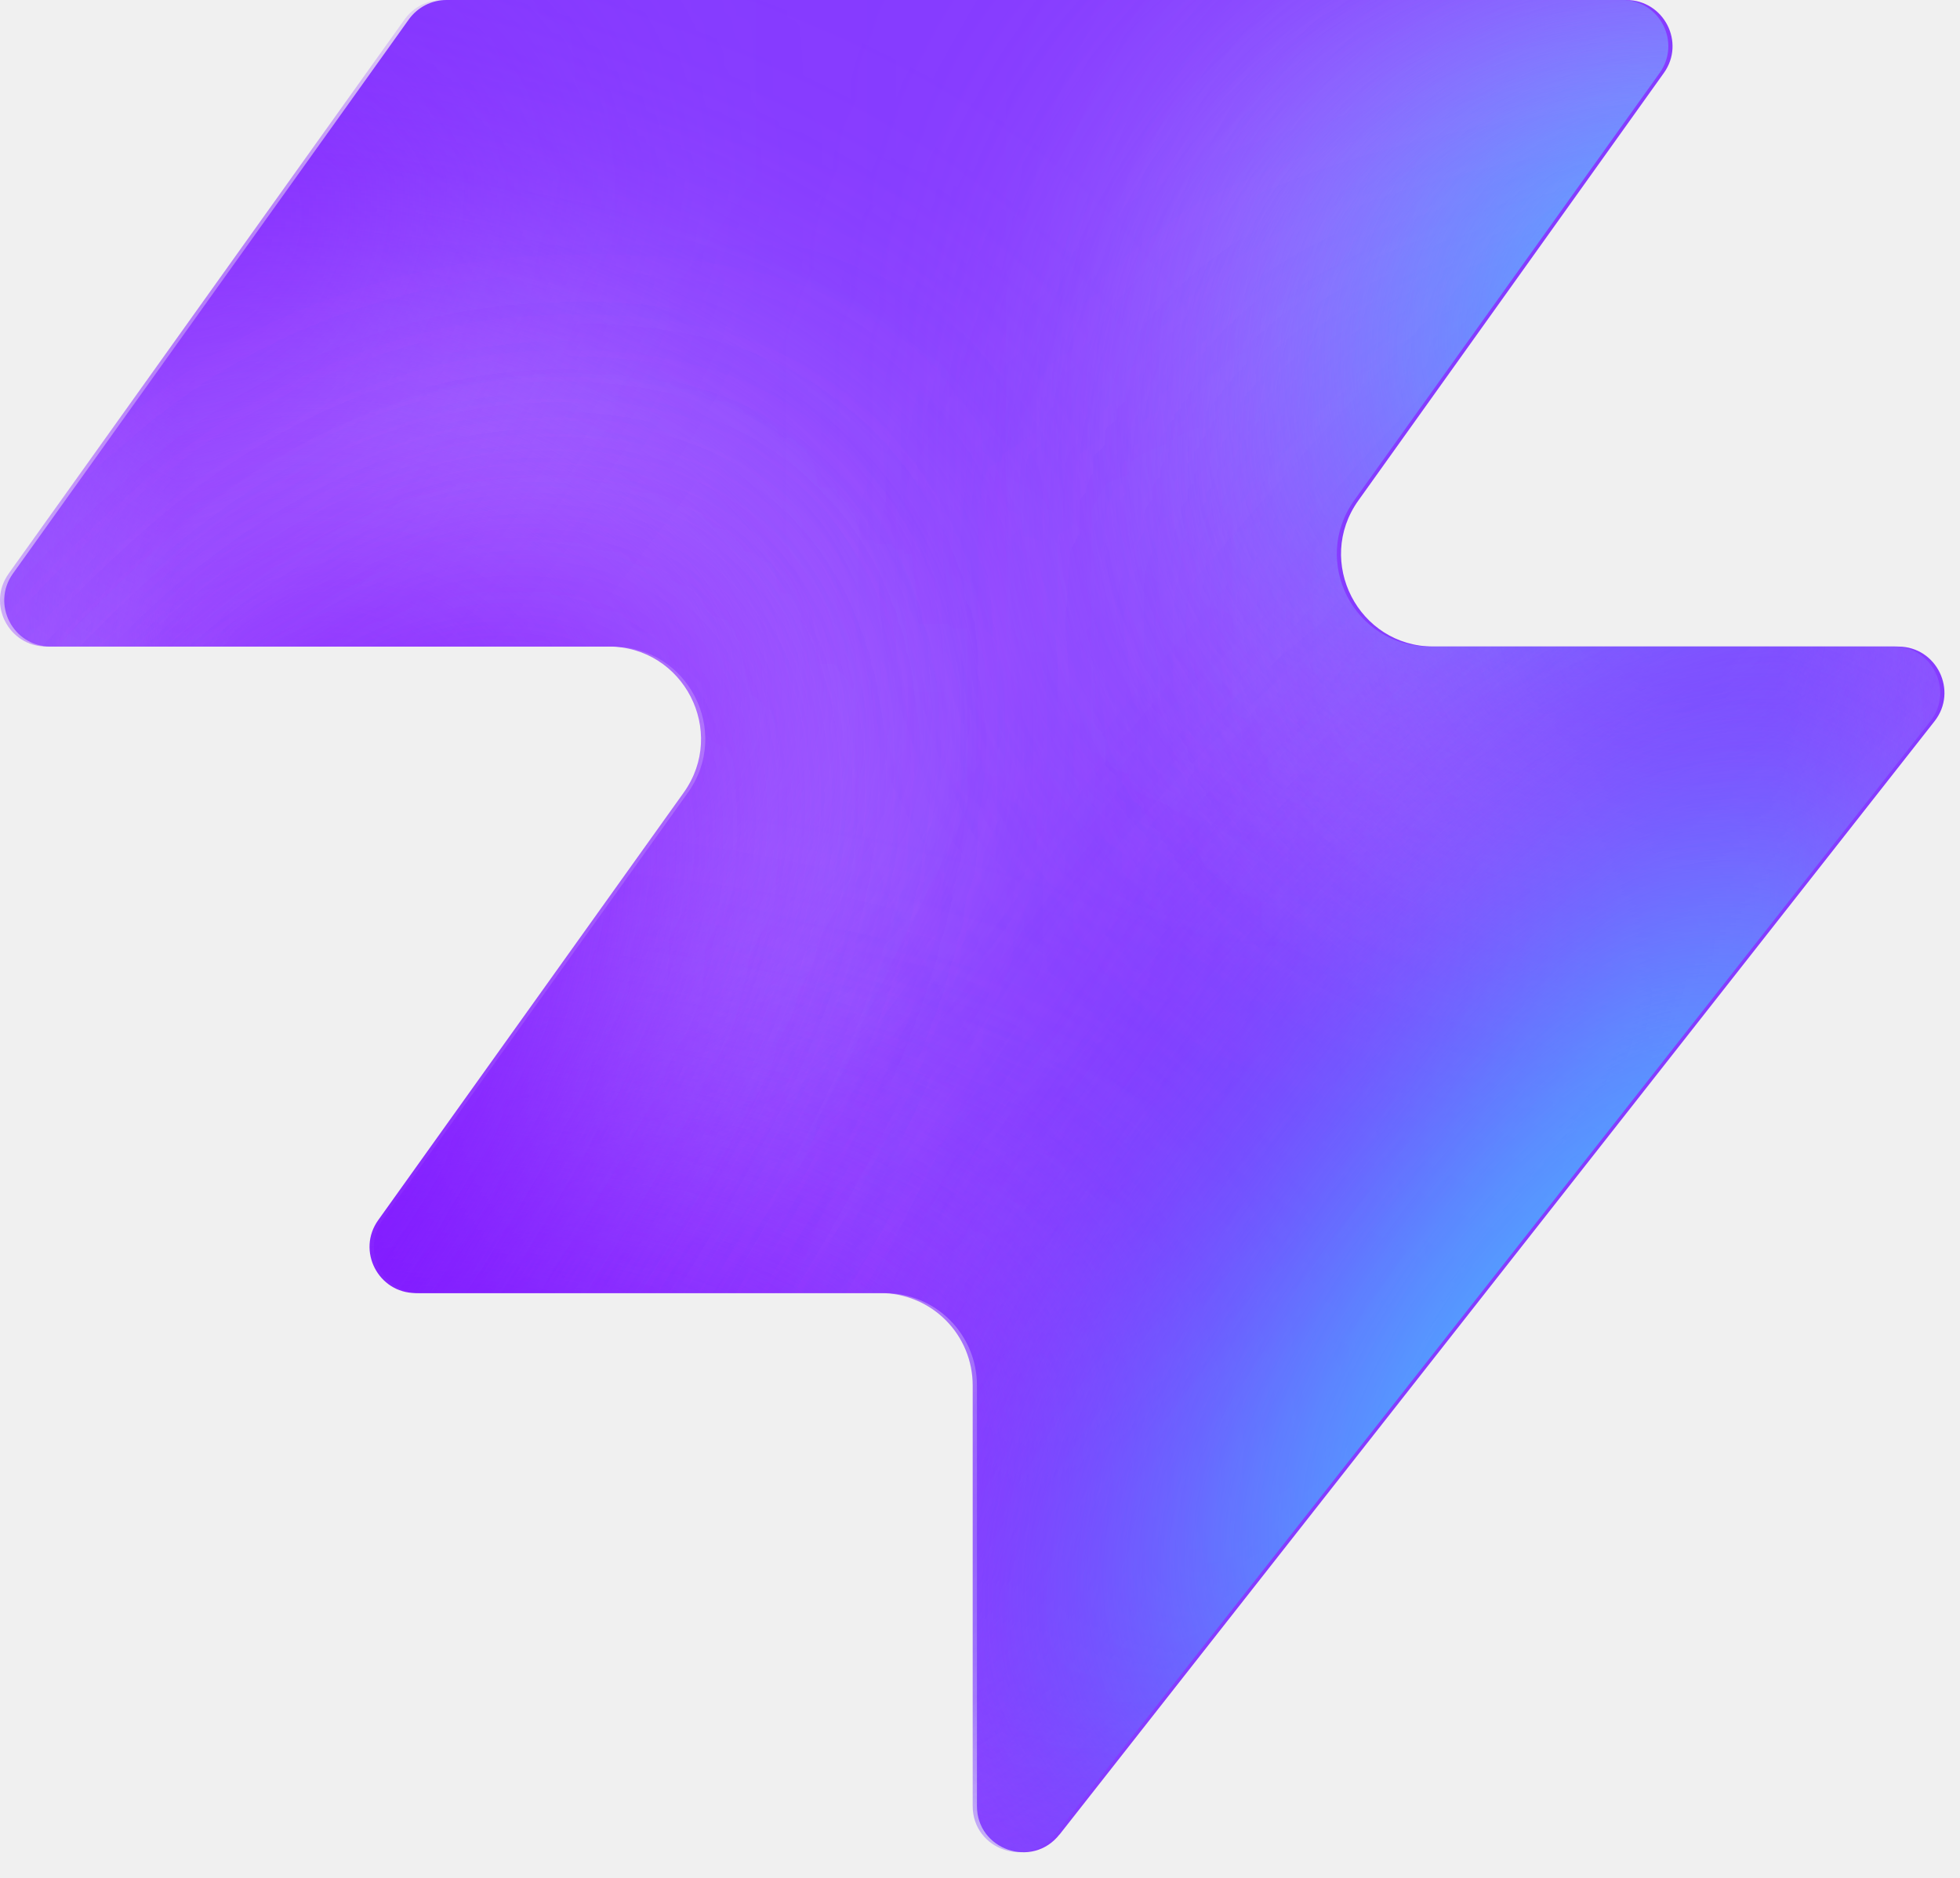
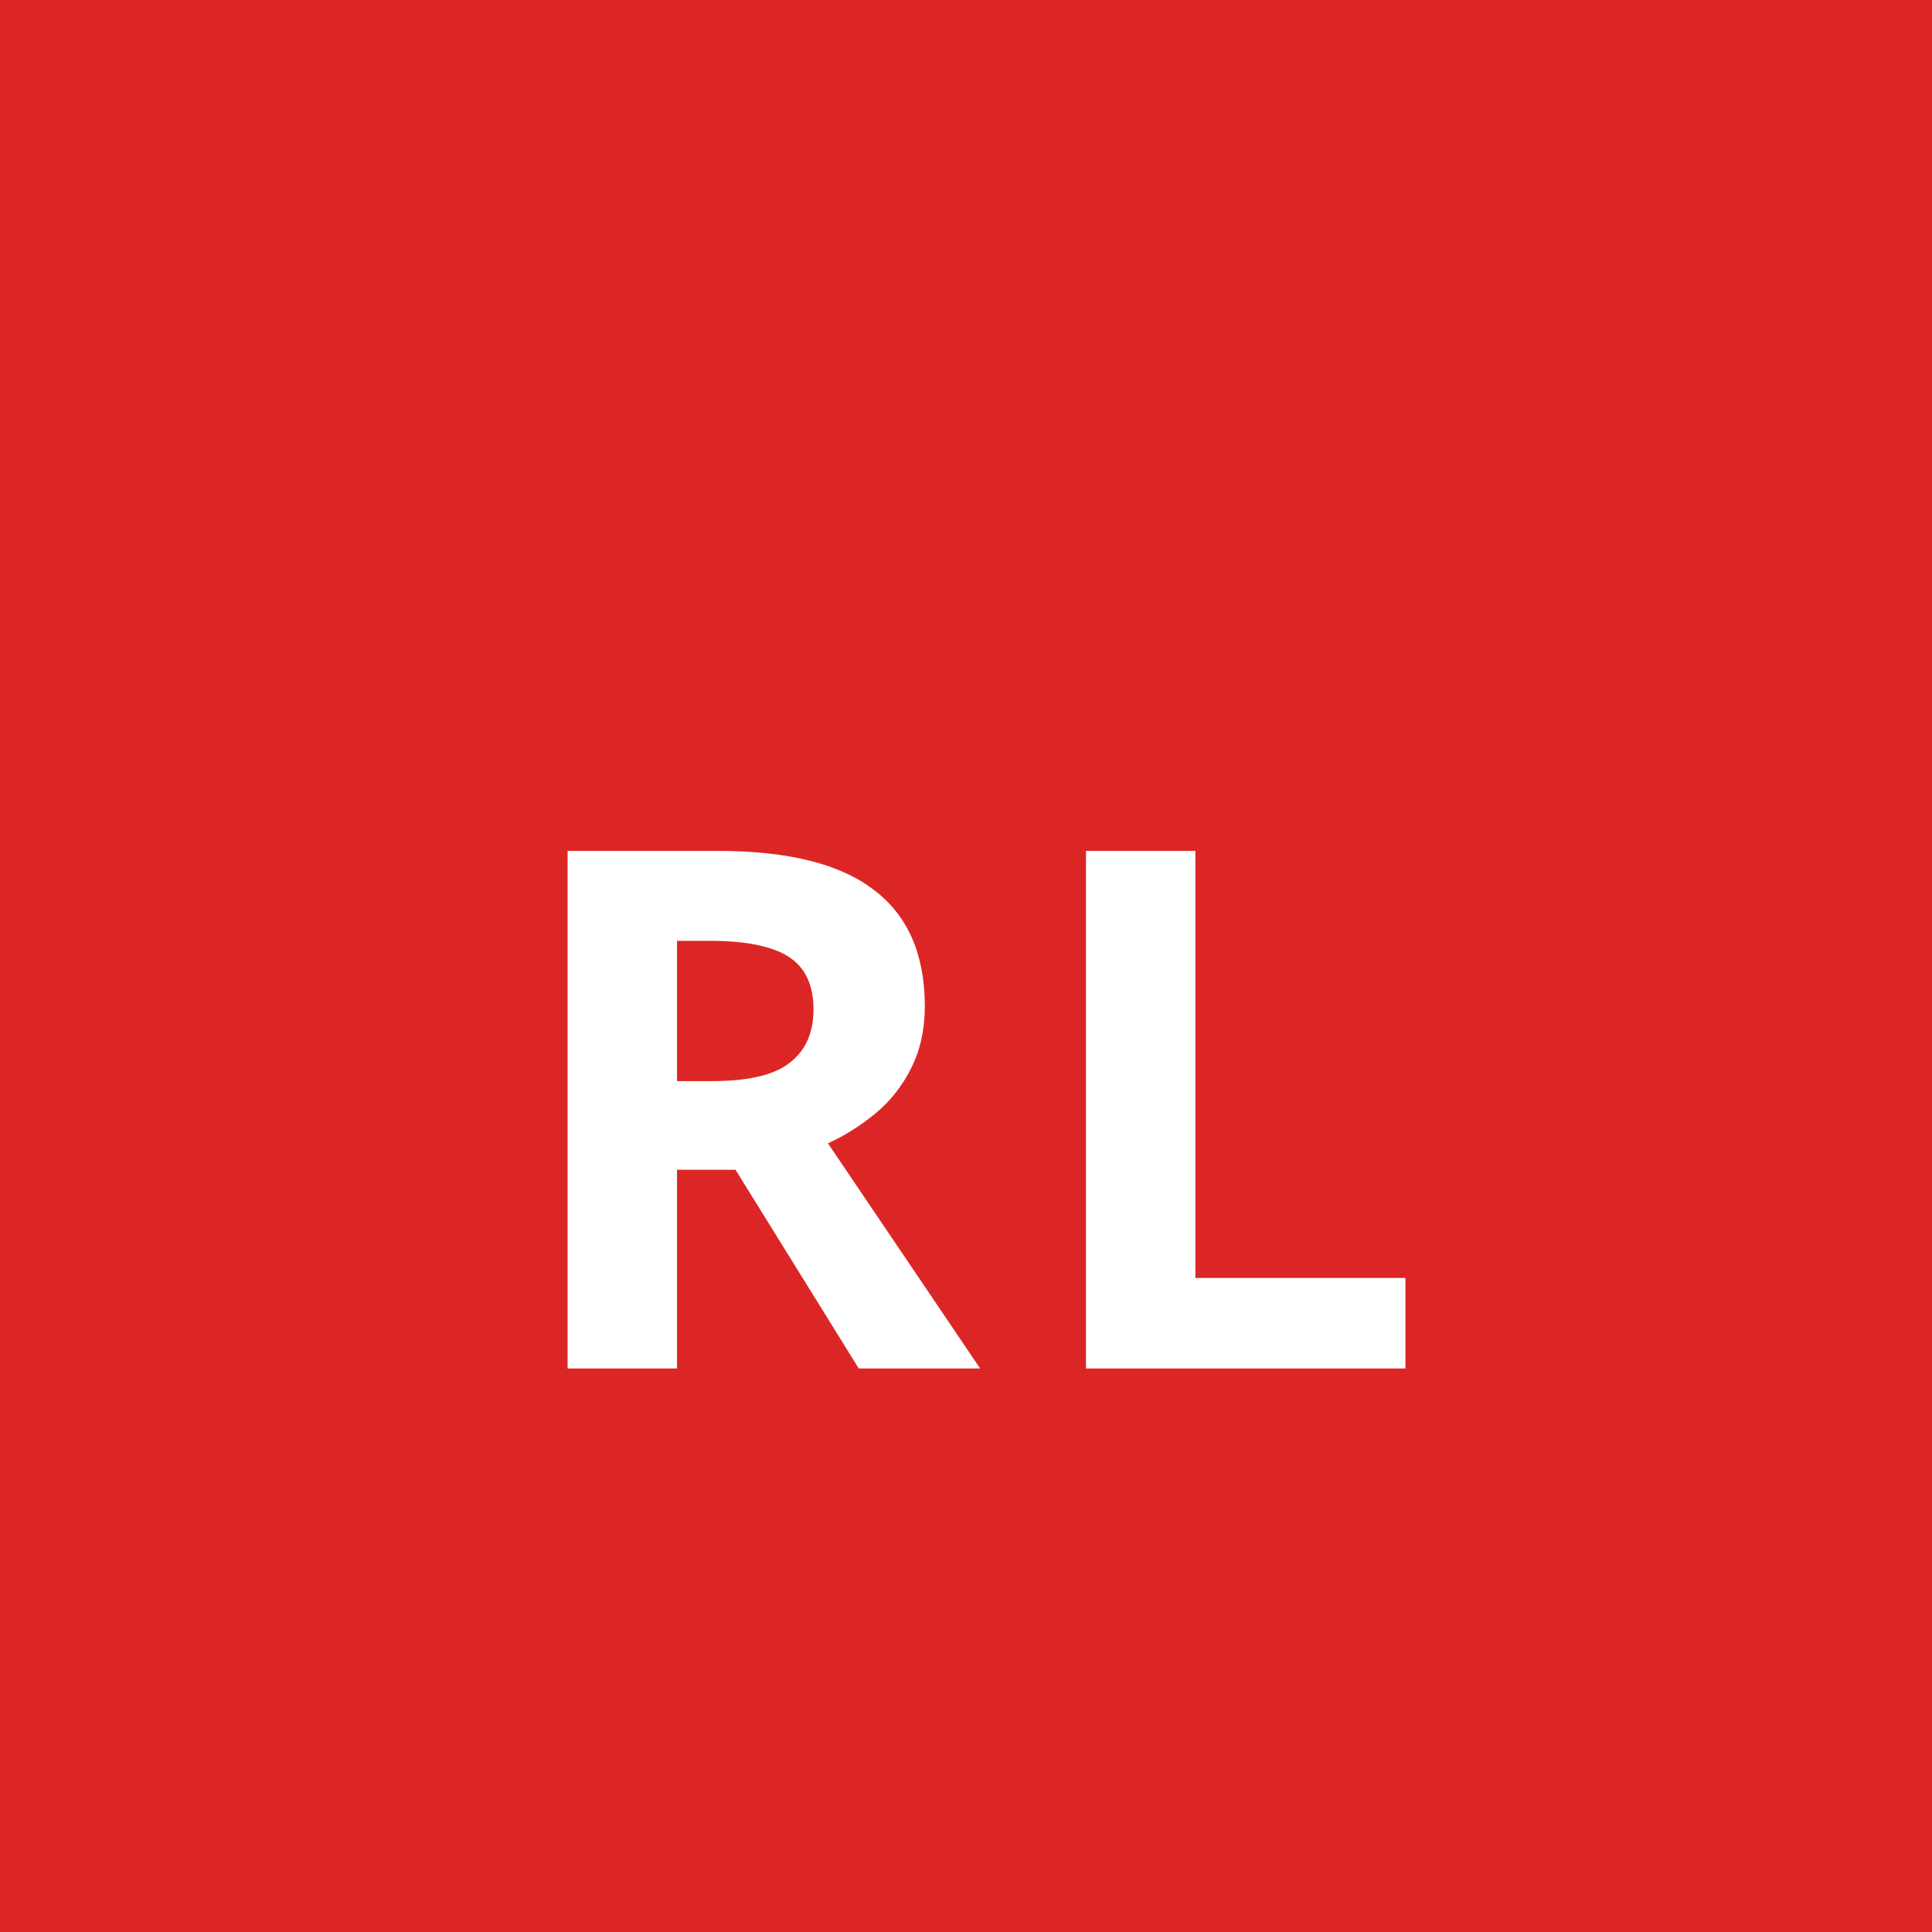
- <svg xmlns="http://www.w3.org/2000/svg" width="48" height="46" fill="none" viewBox="0 0 48 46">
-   <path fill="#863bff" d="M25.946 44.938c-.664.845-2.021.375-2.021-.698V33.937a2.26 2.26 0 0 0-2.262-2.262H10.287c-.92 0-1.456-1.04-.92-1.788l7.48-10.471c1.07-1.497 0-3.578-1.842-3.578H1.237c-.92 0-1.456-1.04-.92-1.788L10.013.474c.214-.297.556-.474.92-.474h28.894c.92 0 1.456 1.04.92 1.788l-7.48 10.471c-1.07 1.498 0 3.579 1.842 3.579h11.377c.943 0 1.473 1.088.89 1.83L25.947 44.94z" style="fill:#863bff;fill:color(display-p3 .525 .23 1);fill-opacity:1" />
-   <mask id="a" width="48" height="46" x="0" y="0" maskUnits="userSpaceOnUse" style="mask-type:alpha">
-     <path fill="#000" d="M25.842 44.938c-.664.844-2.021.375-2.021-.698V33.937a2.26 2.26 0 0 0-2.262-2.262H10.183c-.92 0-1.456-1.04-.92-1.788l7.48-10.471c1.07-1.498 0-3.579-1.842-3.579H1.133c-.92 0-1.456-1.04-.92-1.787L9.91.473c.214-.297.556-.474.92-.474h28.894c.92 0 1.456 1.04.92 1.788l-7.48 10.471c-1.07 1.498 0 3.578 1.842 3.578h11.377c.943 0 1.473 1.088.89 1.832L25.843 44.94z" style="fill:#000;fill-opacity:1" />
-   </mask>
-   <g mask="url(#a)">
-     <g filter="url(#b)">
-       <ellipse cx="5.508" cy="14.704" fill="#ede6ff" rx="5.508" ry="14.704" style="fill:#ede6ff;fill:color(display-p3 .927 .903 1);fill-opacity:1" transform="matrix(.00324 1 1 -.00324 -4.47 31.516)" />
-     </g>
-     <g filter="url(#c)">
-       <ellipse cx="10.399" cy="29.851" fill="#ede6ff" rx="10.399" ry="29.851" style="fill:#ede6ff;fill:color(display-p3 .927 .903 1);fill-opacity:1" transform="matrix(.00324 1 1 -.00324 -39.328 7.883)" />
-     </g>
-     <g filter="url(#d)">
-       <ellipse cx="5.508" cy="30.487" fill="#7e14ff" rx="5.508" ry="30.487" style="fill:#7e14ff;fill:color(display-p3 .492 .077 1);fill-opacity:1" transform="rotate(89.814 -25.913 -14.639)scale(1 -1)" />
-     </g>
-     <g filter="url(#e)">
-       <ellipse cx="5.508" cy="30.599" fill="#7e14ff" rx="5.508" ry="30.599" style="fill:#7e14ff;fill:color(display-p3 .492 .077 1);fill-opacity:1" transform="rotate(89.814 -32.644 -3.334)scale(1 -1)" />
-     </g>
-     <g filter="url(#f)">
-       <ellipse cx="5.508" cy="30.599" fill="#7e14ff" rx="5.508" ry="30.599" style="fill:#7e14ff;fill:color(display-p3 .492 .077 1);fill-opacity:1" transform="matrix(.00324 1 1 -.00324 -34.34 30.47)" />
-     </g>
-     <g filter="url(#g)">
-       <ellipse cx="14.072" cy="22.078" fill="#ede6ff" rx="14.072" ry="22.078" style="fill:#ede6ff;fill:color(display-p3 .927 .903 1);fill-opacity:1" transform="rotate(93.35 24.506 48.493)scale(-1 1)" />
-     </g>
-     <g filter="url(#h)">
-       <ellipse cx="3.47" cy="21.501" fill="#7e14ff" rx="3.47" ry="21.501" style="fill:#7e14ff;fill:color(display-p3 .492 .077 1);fill-opacity:1" transform="rotate(89.009 28.708 47.59)scale(-1 1)" />
-     </g>
-     <g filter="url(#i)">
-       <ellipse cx="3.47" cy="21.501" fill="#7e14ff" rx="3.47" ry="21.501" style="fill:#7e14ff;fill:color(display-p3 .492 .077 1);fill-opacity:1" transform="rotate(89.009 28.708 47.59)scale(-1 1)" />
-     </g>
-     <g filter="url(#j)">
-       <ellipse cx=".387" cy="8.972" fill="#7e14ff" rx="4.407" ry="29.108" style="fill:#7e14ff;fill:color(display-p3 .492 .077 1);fill-opacity:1" transform="rotate(39.51 .387 8.972)" />
-     </g>
-     <g filter="url(#k)">
-       <ellipse cx="47.523" cy="-6.092" fill="#7e14ff" rx="4.407" ry="29.108" style="fill:#7e14ff;fill:color(display-p3 .492 .077 1);fill-opacity:1" transform="rotate(37.892 47.523 -6.092)" />
-     </g>
-     <g filter="url(#l)">
-       <ellipse cx="41.412" cy="6.333" fill="#47bfff" rx="5.971" ry="9.665" style="fill:#47bfff;fill:color(display-p3 .28 .748 1);fill-opacity:1" transform="rotate(37.892 41.412 6.333)" />
-     </g>
-     <g filter="url(#m)">
-       <ellipse cx="-1.879" cy="38.332" fill="#7e14ff" rx="4.407" ry="29.108" style="fill:#7e14ff;fill:color(display-p3 .492 .077 1);fill-opacity:1" transform="rotate(37.892 -1.88 38.332)" />
-     </g>
-     <g filter="url(#n)">
-       <ellipse cx="-1.879" cy="38.332" fill="#7e14ff" rx="4.407" ry="29.108" style="fill:#7e14ff;fill:color(display-p3 .492 .077 1);fill-opacity:1" transform="rotate(37.892 -1.88 38.332)" />
-     </g>
-     <g filter="url(#o)">
-       <ellipse cx="35.651" cy="29.907" fill="#7e14ff" rx="4.407" ry="29.108" style="fill:#7e14ff;fill:color(display-p3 .492 .077 1);fill-opacity:1" transform="rotate(37.892 35.651 29.907)" />
-     </g>
-     <g filter="url(#p)">
-       <ellipse cx="38.418" cy="32.4" fill="#47bfff" rx="5.971" ry="15.297" style="fill:#47bfff;fill:color(display-p3 .28 .748 1);fill-opacity:1" transform="rotate(37.892 38.418 32.4)" />
-     </g>
-   </g>
-   <defs>
-     <filter id="b" width="60.045" height="41.654" x="-19.77" y="16.149" color-interpolation-filters="sRGB" filterUnits="userSpaceOnUse">
-       <feFlood flood-opacity="0" result="BackgroundImageFix" />
-       <feBlend in="SourceGraphic" in2="BackgroundImageFix" result="shape" />
-       <feGaussianBlur result="effect1_foregroundBlur_2002_17158" stdDeviation="7.659" />
-     </filter>
-     <filter id="c" width="90.34" height="51.437" x="-54.613" y="-7.533" color-interpolation-filters="sRGB" filterUnits="userSpaceOnUse">
-       <feFlood flood-opacity="0" result="BackgroundImageFix" />
-       <feBlend in="SourceGraphic" in2="BackgroundImageFix" result="shape" />
-       <feGaussianBlur result="effect1_foregroundBlur_2002_17158" stdDeviation="7.659" />
-     </filter>
-     <filter id="d" width="79.355" height="29.4" x="-49.64" y="2.03" color-interpolation-filters="sRGB" filterUnits="userSpaceOnUse">
-       <feFlood flood-opacity="0" result="BackgroundImageFix" />
-       <feBlend in="SourceGraphic" in2="BackgroundImageFix" result="shape" />
-       <feGaussianBlur result="effect1_foregroundBlur_2002_17158" stdDeviation="4.596" />
-     </filter>
-     <filter id="e" width="79.579" height="29.4" x="-45.045" y="20.029" color-interpolation-filters="sRGB" filterUnits="userSpaceOnUse">
-       <feFlood flood-opacity="0" result="BackgroundImageFix" />
-       <feBlend in="SourceGraphic" in2="BackgroundImageFix" result="shape" />
-       <feGaussianBlur result="effect1_foregroundBlur_2002_17158" stdDeviation="4.596" />
-     </filter>
-     <filter id="f" width="79.579" height="29.4" x="-43.513" y="21.178" color-interpolation-filters="sRGB" filterUnits="userSpaceOnUse">
-       <feFlood flood-opacity="0" result="BackgroundImageFix" />
-       <feBlend in="SourceGraphic" in2="BackgroundImageFix" result="shape" />
-       <feGaussianBlur result="effect1_foregroundBlur_2002_17158" stdDeviation="4.596" />
-     </filter>
-     <filter id="g" width="74.749" height="58.852" x="15.756" y="-17.901" color-interpolation-filters="sRGB" filterUnits="userSpaceOnUse">
-       <feFlood flood-opacity="0" result="BackgroundImageFix" />
-       <feBlend in="SourceGraphic" in2="BackgroundImageFix" result="shape" />
-       <feGaussianBlur result="effect1_foregroundBlur_2002_17158" stdDeviation="7.659" />
-     </filter>
-     <filter id="h" width="61.377" height="25.362" x="23.548" y="2.284" color-interpolation-filters="sRGB" filterUnits="userSpaceOnUse">
-       <feFlood flood-opacity="0" result="BackgroundImageFix" />
-       <feBlend in="SourceGraphic" in2="BackgroundImageFix" result="shape" />
-       <feGaussianBlur result="effect1_foregroundBlur_2002_17158" stdDeviation="4.596" />
-     </filter>
-     <filter id="i" width="61.377" height="25.362" x="23.548" y="2.284" color-interpolation-filters="sRGB" filterUnits="userSpaceOnUse">
-       <feFlood flood-opacity="0" result="BackgroundImageFix" />
-       <feBlend in="SourceGraphic" in2="BackgroundImageFix" result="shape" />
-       <feGaussianBlur result="effect1_foregroundBlur_2002_17158" stdDeviation="4.596" />
-     </filter>
-     <filter id="j" width="56.045" height="63.649" x="-27.636" y="-22.853" color-interpolation-filters="sRGB" filterUnits="userSpaceOnUse">
-       <feFlood flood-opacity="0" result="BackgroundImageFix" />
-       <feBlend in="SourceGraphic" in2="BackgroundImageFix" result="shape" />
-       <feGaussianBlur result="effect1_foregroundBlur_2002_17158" stdDeviation="4.596" />
-     </filter>
-     <filter id="k" width="54.814" height="64.646" x="20.116" y="-38.415" color-interpolation-filters="sRGB" filterUnits="userSpaceOnUse">
-       <feFlood flood-opacity="0" result="BackgroundImageFix" />
-       <feBlend in="SourceGraphic" in2="BackgroundImageFix" result="shape" />
-       <feGaussianBlur result="effect1_foregroundBlur_2002_17158" stdDeviation="4.596" />
-     </filter>
-     <filter id="l" width="33.541" height="35.313" x="24.641" y="-11.323" color-interpolation-filters="sRGB" filterUnits="userSpaceOnUse">
-       <feFlood flood-opacity="0" result="BackgroundImageFix" />
-       <feBlend in="SourceGraphic" in2="BackgroundImageFix" result="shape" />
-       <feGaussianBlur result="effect1_foregroundBlur_2002_17158" stdDeviation="4.596" />
-     </filter>
-     <filter id="m" width="54.814" height="64.646" x="-29.286" y="6.009" color-interpolation-filters="sRGB" filterUnits="userSpaceOnUse">
-       <feFlood flood-opacity="0" result="BackgroundImageFix" />
-       <feBlend in="SourceGraphic" in2="BackgroundImageFix" result="shape" />
-       <feGaussianBlur result="effect1_foregroundBlur_2002_17158" stdDeviation="4.596" />
-     </filter>
-     <filter id="n" width="54.814" height="64.646" x="-29.286" y="6.009" color-interpolation-filters="sRGB" filterUnits="userSpaceOnUse">
-       <feFlood flood-opacity="0" result="BackgroundImageFix" />
-       <feBlend in="SourceGraphic" in2="BackgroundImageFix" result="shape" />
-       <feGaussianBlur result="effect1_foregroundBlur_2002_17158" stdDeviation="4.596" />
-     </filter>
-     <filter id="o" width="54.814" height="64.646" x="8.244" y="-2.416" color-interpolation-filters="sRGB" filterUnits="userSpaceOnUse">
-       <feFlood flood-opacity="0" result="BackgroundImageFix" />
-       <feBlend in="SourceGraphic" in2="BackgroundImageFix" result="shape" />
-       <feGaussianBlur result="effect1_foregroundBlur_2002_17158" stdDeviation="4.596" />
-     </filter>
-     <filter id="p" width="39.409" height="43.623" x="18.713" y="10.588" color-interpolation-filters="sRGB" filterUnits="userSpaceOnUse">
-       <feFlood flood-opacity="0" result="BackgroundImageFix" />
-       <feBlend in="SourceGraphic" in2="BackgroundImageFix" result="shape" />
-       <feGaussianBlur result="effect1_foregroundBlur_2002_17158" stdDeviation="4.596" />
-     </filter>
-   </defs>
+ <svg xmlns="http://www.w3.org/2000/svg" width="48" height="48" viewBox="0 0 48 48">
+   <rect width="48" height="48" fill="#DC2626" />
+   <text x="24" y="34" font-family="Arial Black, sans-serif" font-size="18" font-weight="900" fill="white" text-anchor="middle" letter-spacing="1">RL</text>
</svg>
